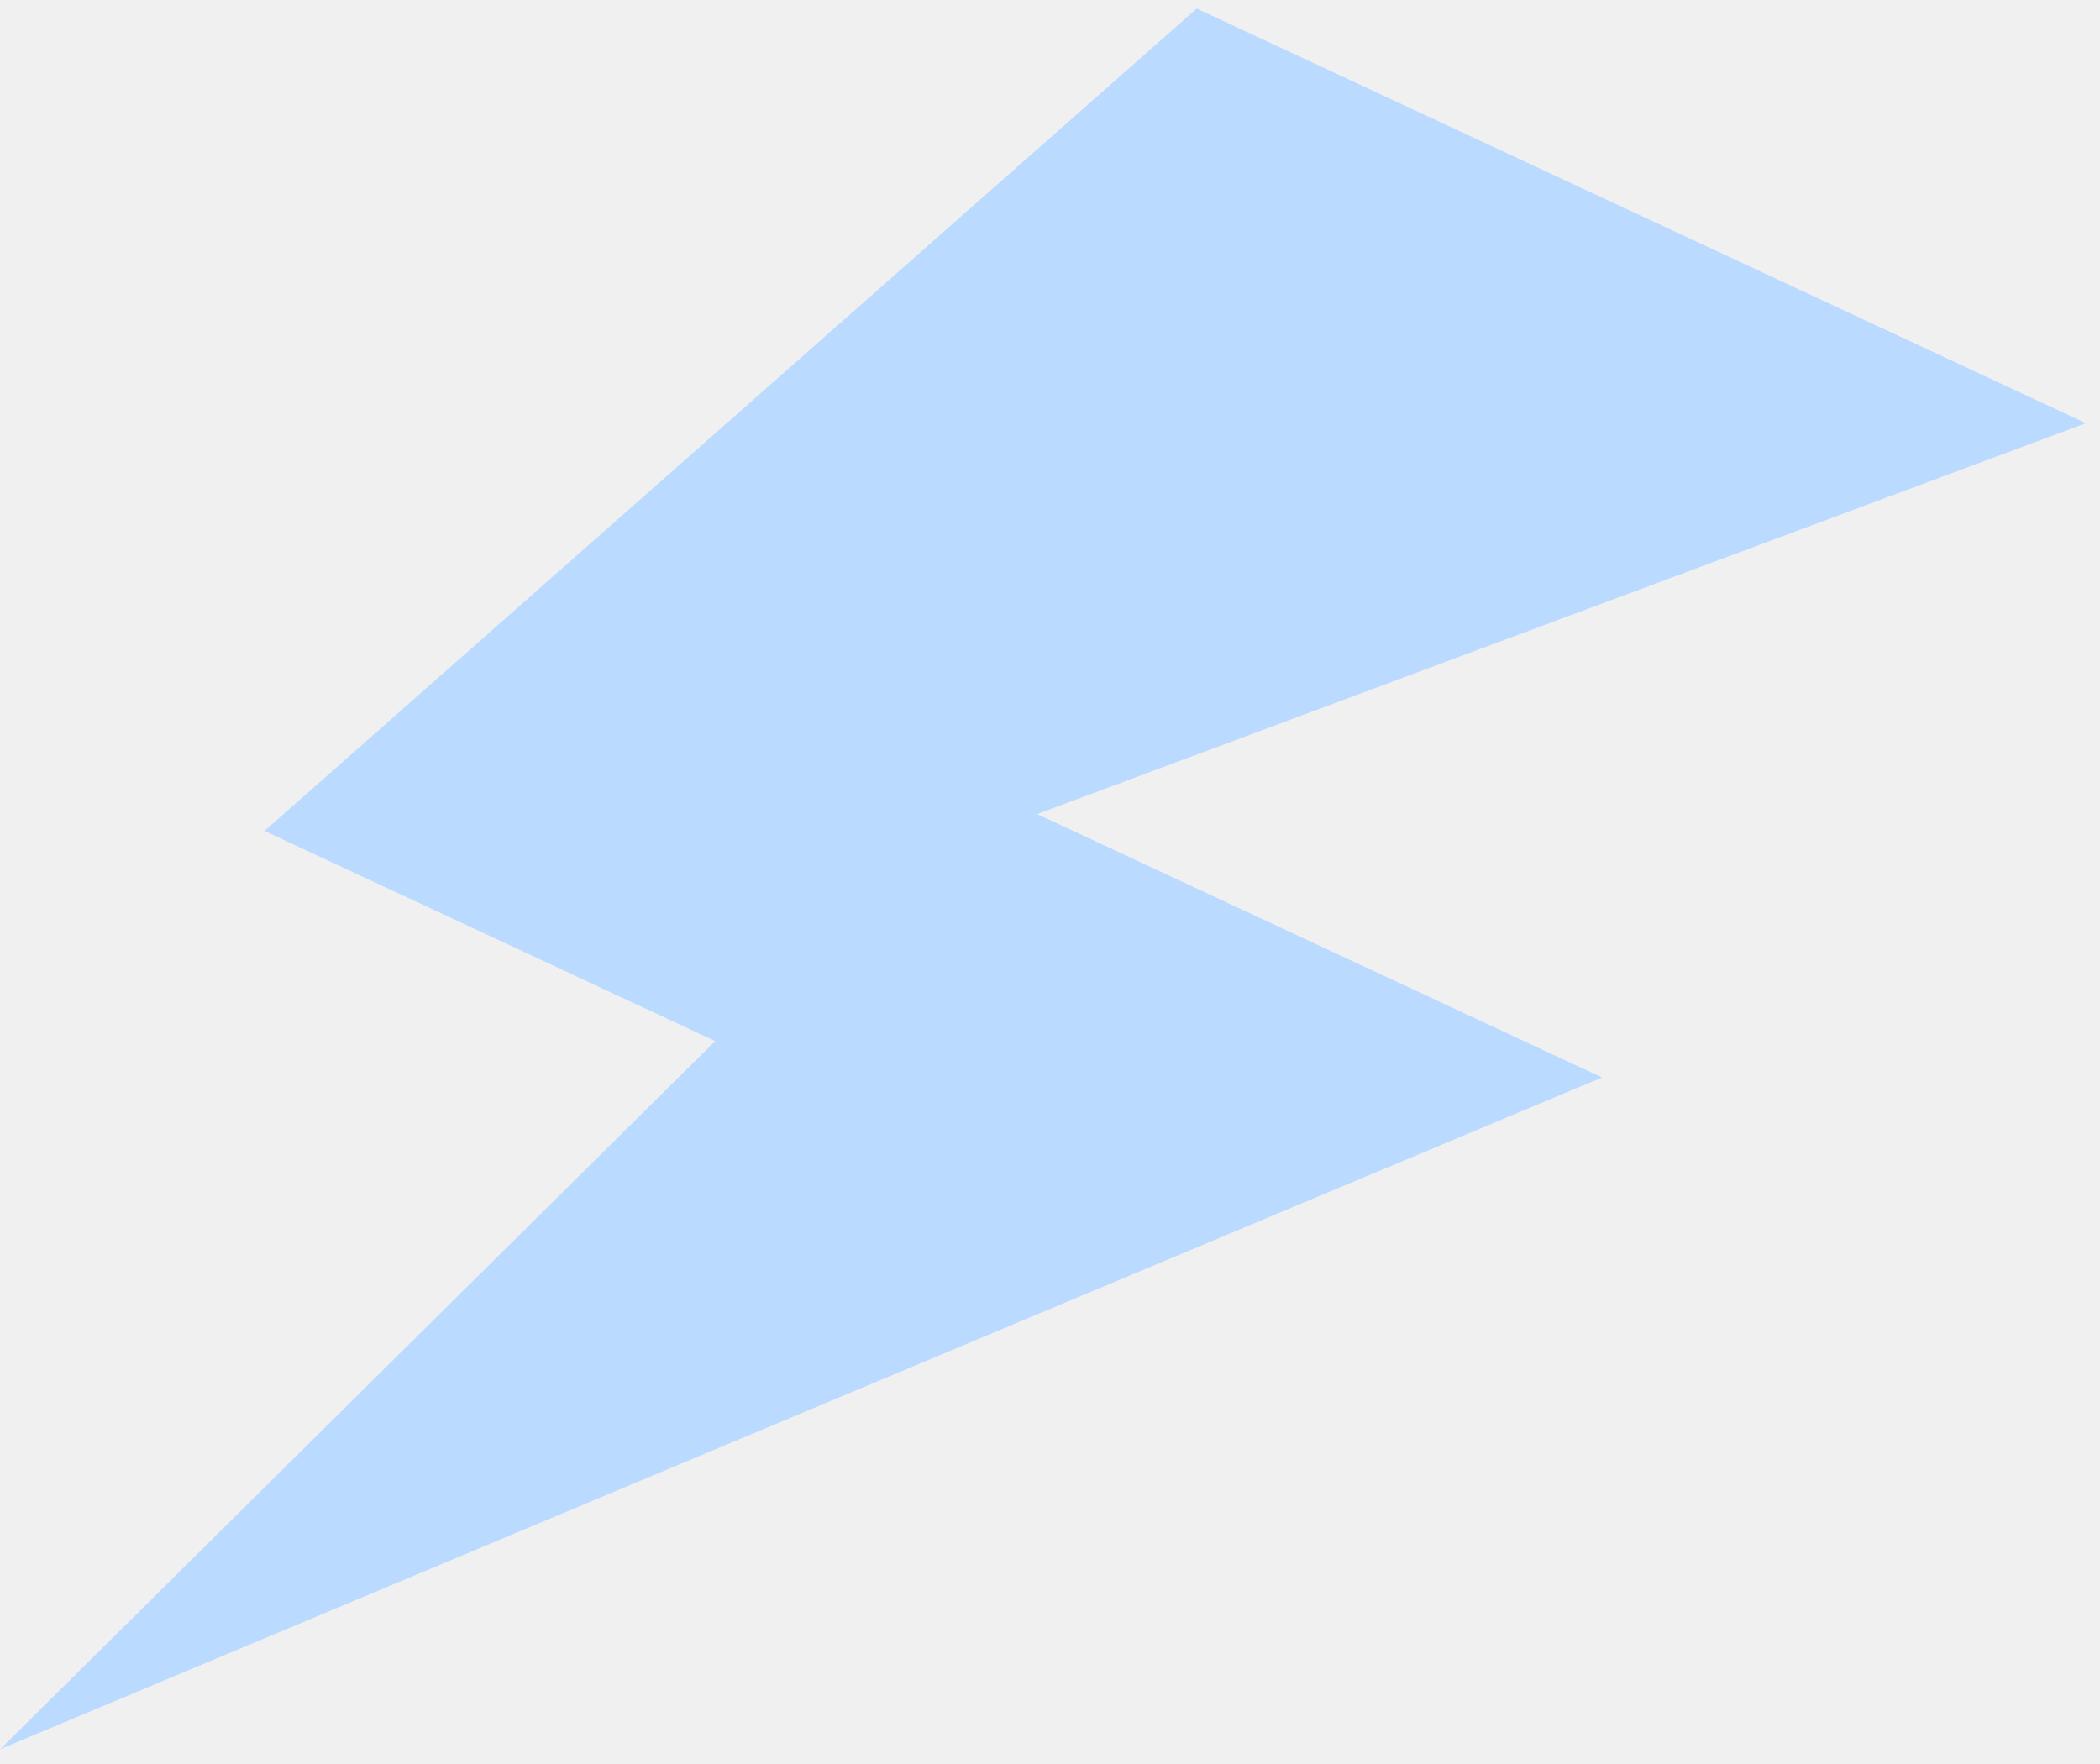
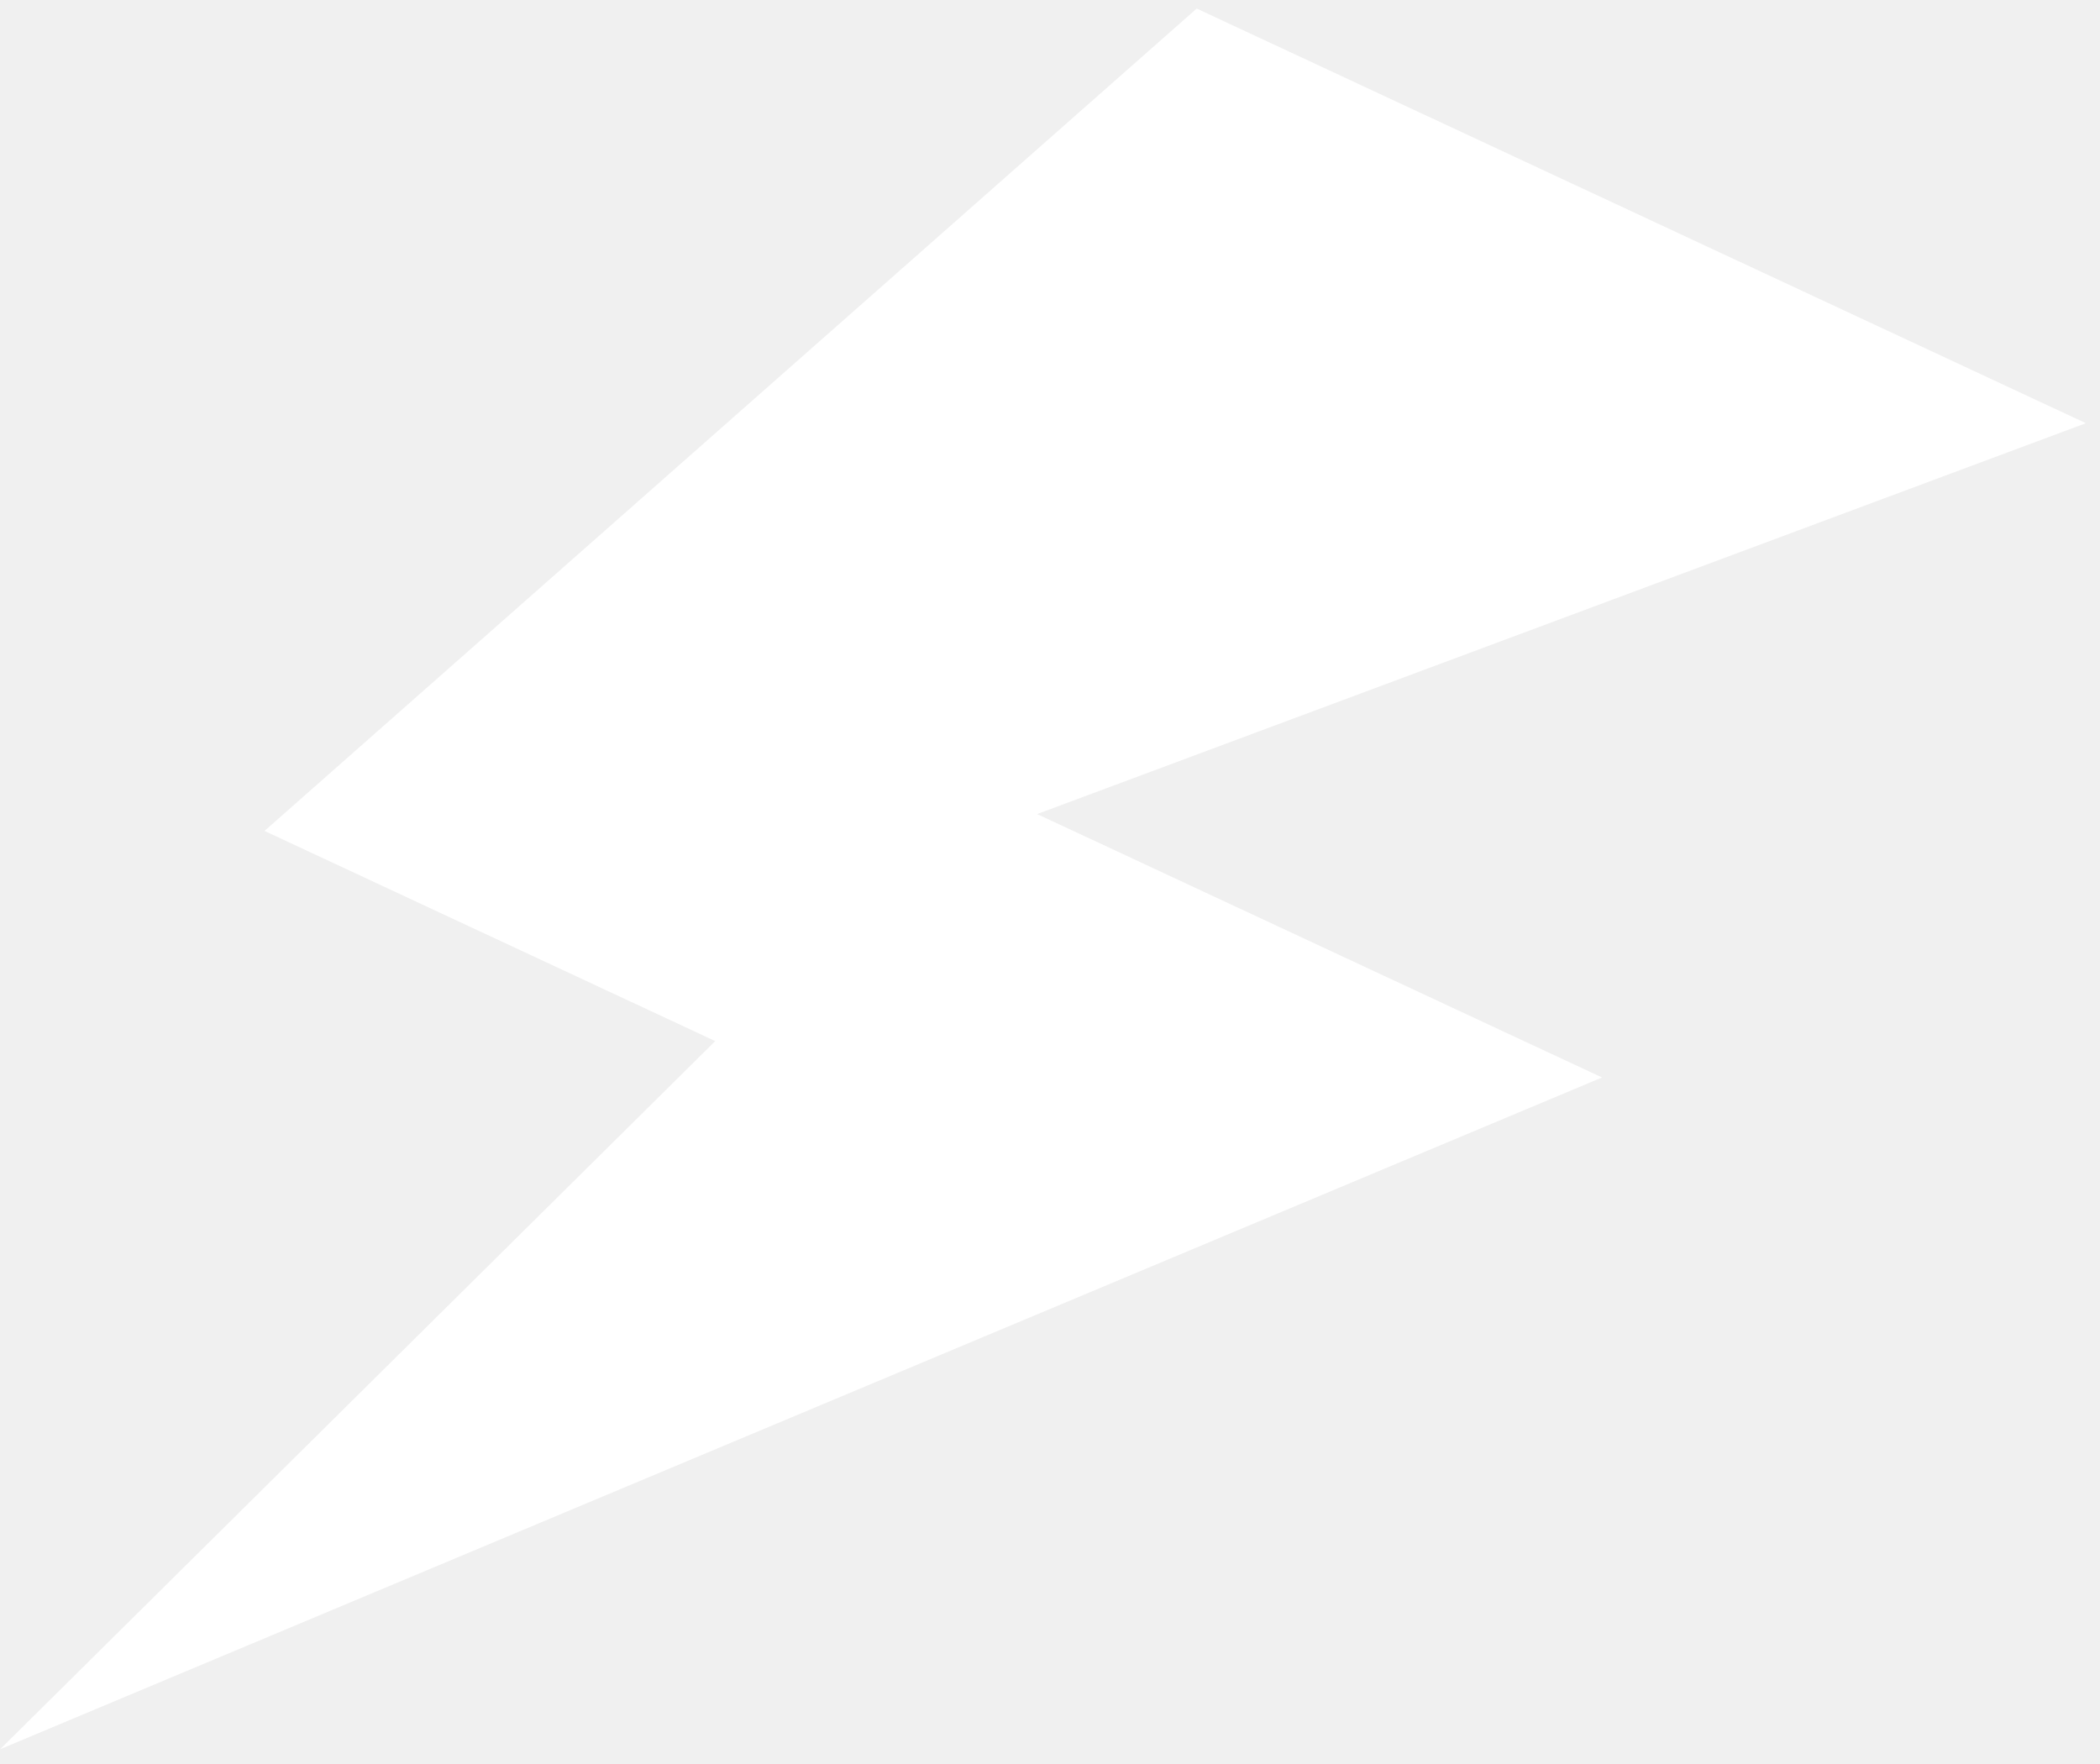
<svg xmlns="http://www.w3.org/2000/svg" width="125" height="105" viewBox="0 0 125 105" fill="none">
-   <path d="M124.159 25.19L71.232 0.51L15.745 49.459L42.573 61.969L0.012 104.118L95.358 64.136L61.732 48.456L124.159 25.19Z" fill="#BADAFF" />
+   <path d="M124.159 25.19L71.232 0.51L15.745 49.459L42.573 61.969L0.012 104.118L95.358 64.136L61.732 48.456L124.159 25.19Z" fill="#FFF" />
</svg>
